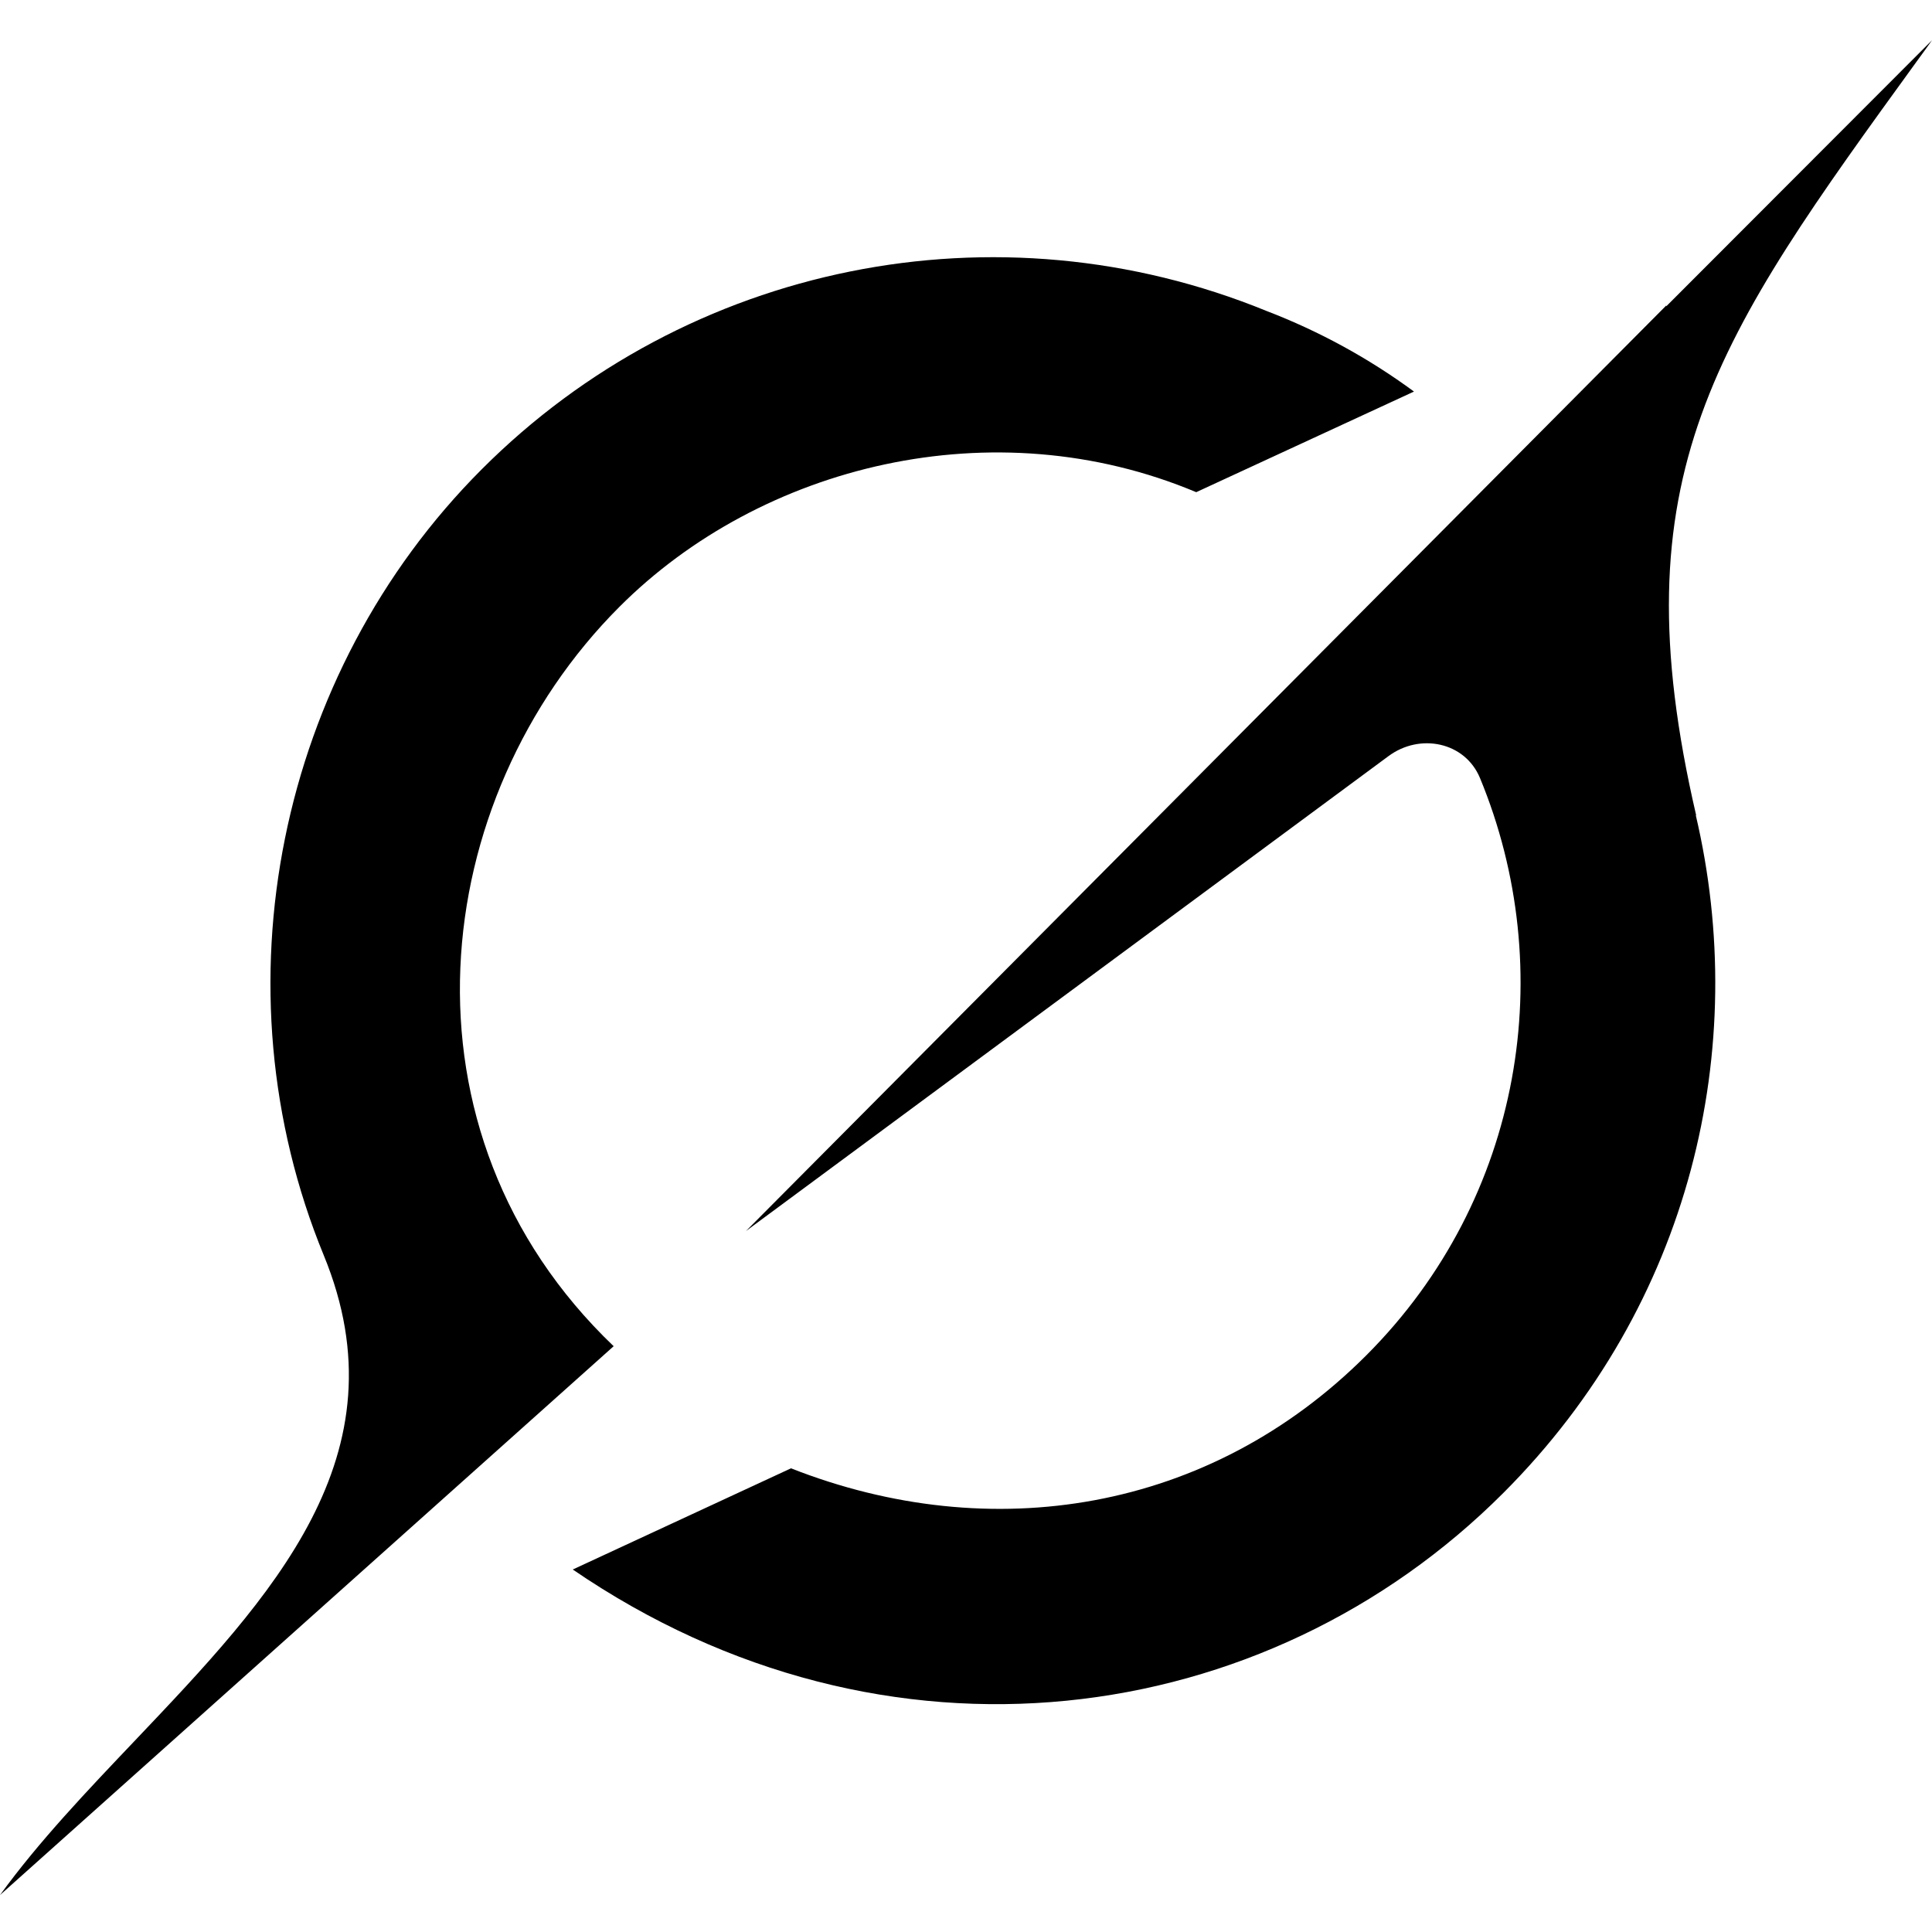
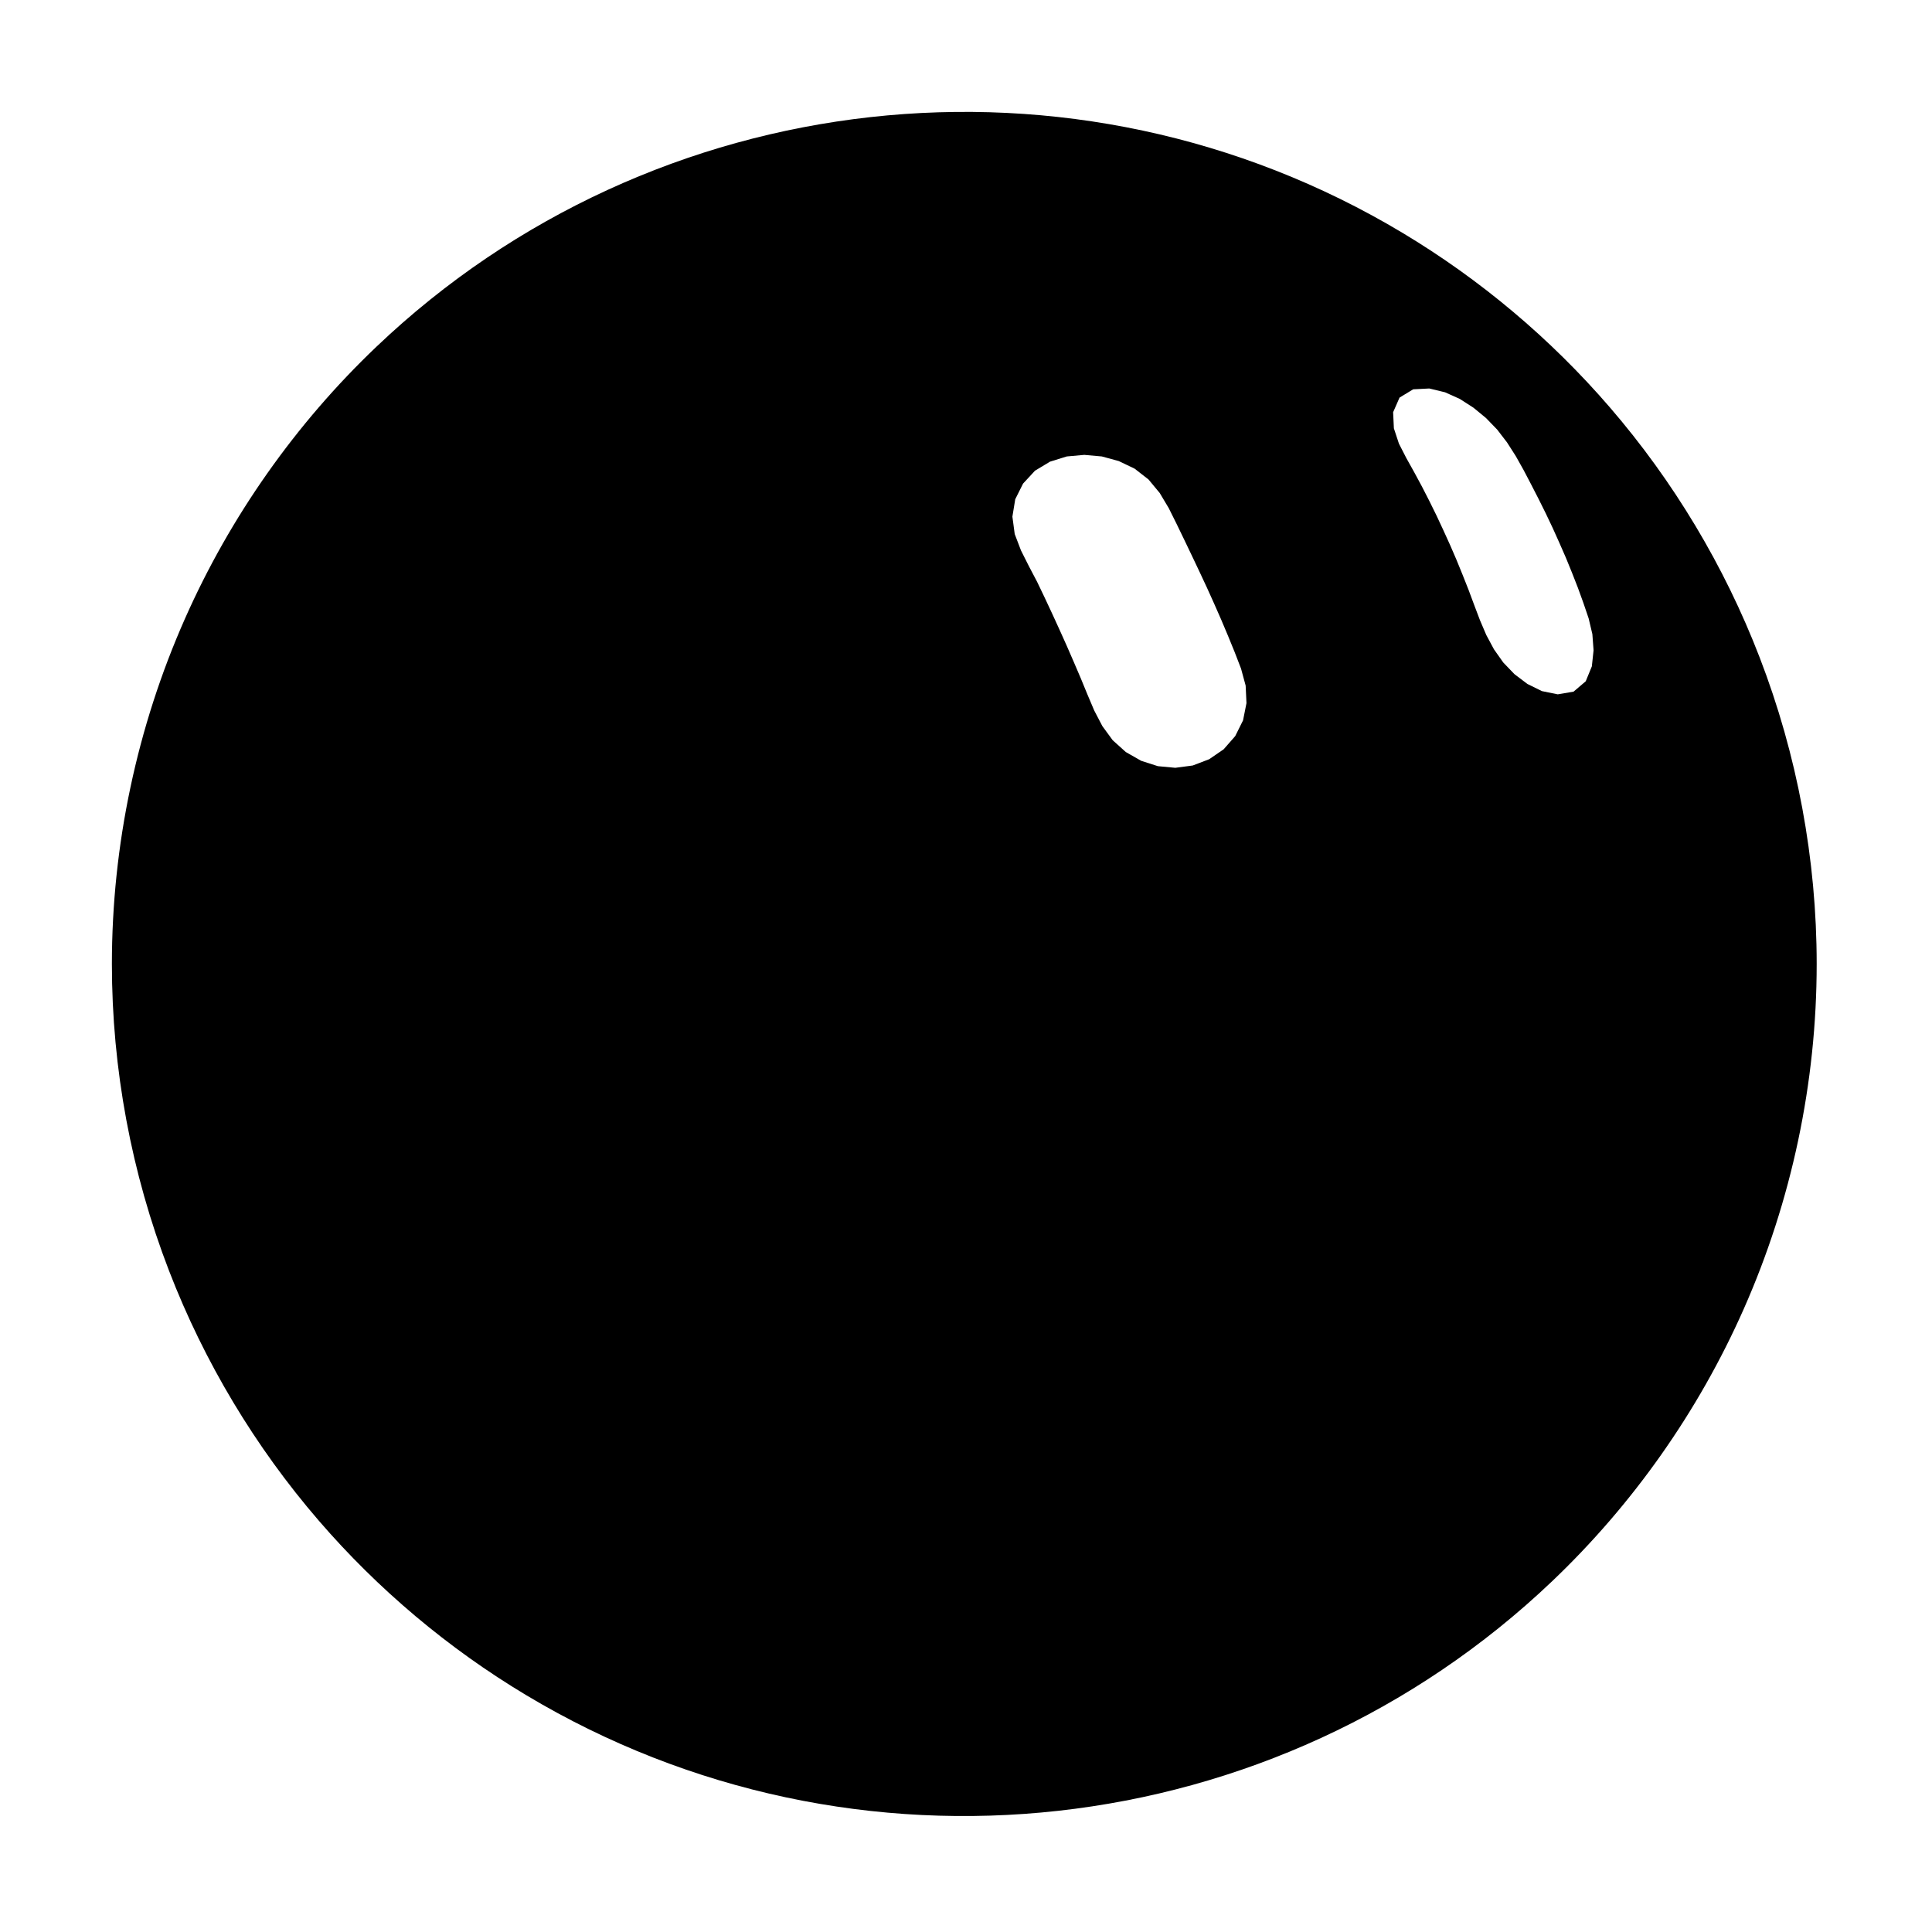
- <svg xmlns="http://www.w3.org/2000/svg" fill="currentColor" fill-rule="evenodd" height="1em" style="flex:none;line-height:1" viewBox="0 0 24 24" width="1em">
-   <path d="M9.27 15.29l7.978-5.897c.391-.29.95-.177 1.137.272.98 2.369.542 5.215-1.41 7.169-1.951 1.954-4.667 2.382-7.149 1.406l-2.711 1.257c3.889 2.661 8.611 2.003 11.562-.953 2.341-2.344 3.066-5.539 2.388-8.42l.006.007c-.983-4.232.242-5.924 2.75-9.383.06-.082.12-.164.179-.248l-3.301 3.305v-.01L9.267 15.292M7.623 16.723c-2.792-2.67-2.31-6.801.071-9.184 1.761-1.763 4.647-2.483 7.166-1.425l2.705-1.25a7.808 7.808 0 00-1.829-1A8.975 8.975 0 005.984 5.83c-2.533 2.536-3.33 6.436-1.962 9.764 1.022 2.487-.653 4.246-2.34 6.022-.599.63-1.199 1.259-1.682 1.925l7.62-6.815" />
+ <svg xmlns="http://www.w3.org/2000/svg" viewBox="-15 -15 259 259" fill="currentColor" fill-rule="evenodd" width="1em" height="1em">
+   <path d="M228.541 114.228C228.541 130.133 225.184 145.994 218.738 160.534C212.674 174.217 203.904 186.669 193.065 196.988C155.933 232.34 99.497 238.596 55.526 212.24C45.097 205.99 35.685 198.072 27.745 188.866C19.193 178.953 12.369 167.569 7.658 155.351C2.607 142.264 0 128.257 0 114.228C0 98.322 3.358 82.461 9.803 67.921C15.867 54.238 24.638 41.786 35.477 31.467C72.608 -3.885 129.044 -10.141 173.016 16.215C183.444 22.465 192.856 30.383 200.796 39.59C209.349 49.502 216.173 60.886 220.883 73.104C225.934 86.191 228.541 100.198 228.541 114.228Z M130.36 45.98L132.71 46.19L134.98 46.81L137.11 47.83L138.97 49.28L140.47 51.09L141.68 53.12L142.73 55.23L143.76 57.36L144.78 59.49L145.79 61.62L146.79 63.76L147.76 65.91L148.71 68.07L149.63 70.25L150.52 72.43L151.37 74.63L151.99 76.91L152.10 79.26L151.64 81.57L150.59 83.68L149.04 85.45L147.10 86.78L144.90 87.62L142.56 87.93L140.22 87.71L137.98 86.99L135.93 85.82L134.17 84.24L132.78 82.34L131.69 80.25L130.77 78.08L129.87 75.89L128.94 73.72L128.00 71.56L127.03 69.40L126.05 67.26L125.05 65.12L124.03 62.99L122.93 60.90L121.87 58.79L121.03 56.59L120.72 54.26L121.10 51.93L122.15 49.83L123.75 48.10L125.76 46.89L128.01 46.19Z M176.61 37.08L178.72 37.59L180.70 38.48L182.52 39.65L184.20 41.03L185.71 42.59L187.03 44.31L188.20 46.14L189.26 48.03L190.27 49.96L191.26 51.89L192.23 53.84L193.16 55.80L194.05 57.78L194.92 59.77L195.74 61.78L196.53 63.80L197.27 65.84L197.97 67.90L198.47 70.01L198.63 72.18L198.40 74.33L197.58 76.33L195.95 77.72L193.83 78.08L191.71 77.65L189.76 76.69L188.03 75.38L186.53 73.82L185.28 72.05L184.25 70.13L183.40 68.14L182.63 66.11L181.87 64.07L181.07 62.05L180.25 60.04L179.39 58.05L178.49 56.07L177.57 54.10L176.61 52.15L175.62 50.22L174.59 48.31L173.53 46.41L172.54 44.48L171.86 42.42L171.76 40.26L172.62 38.30L174.45 37.19Z" />
</svg>
